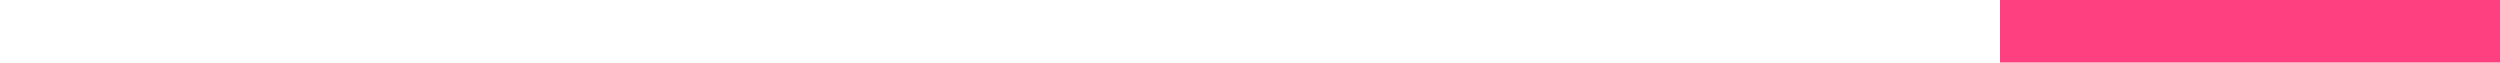
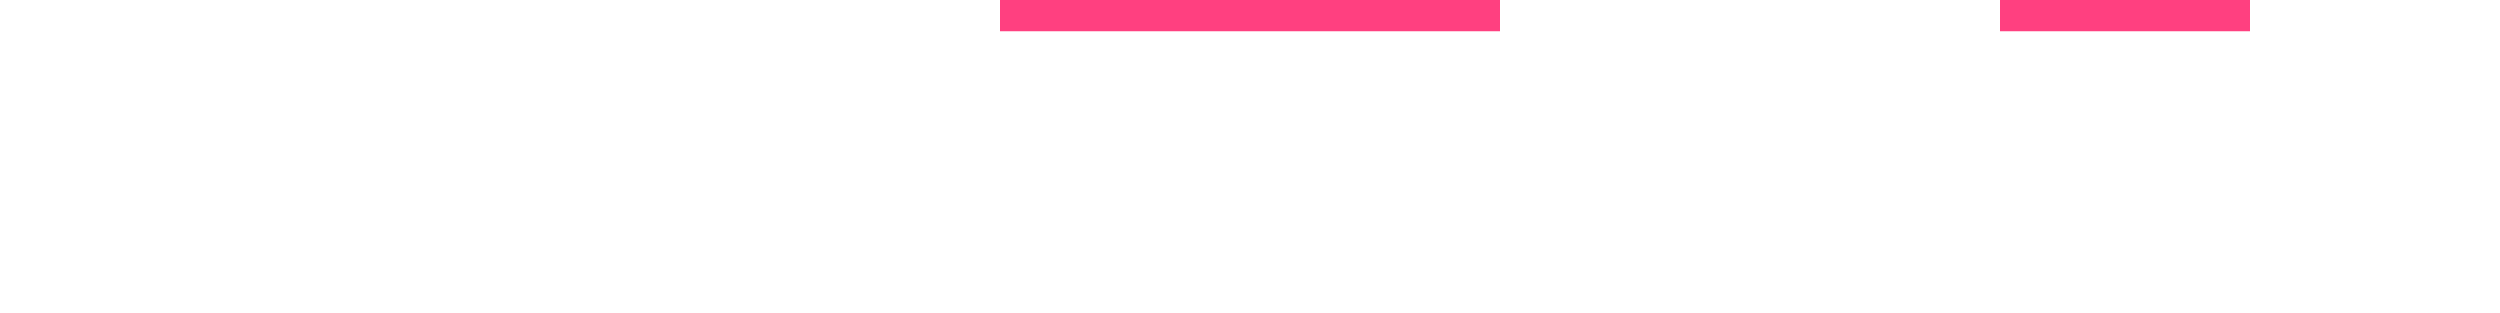
- <svg>
+ <svg width="800" height="100" viewBox="0 0 800 100">
  <defs>
    <clipPath id="canvas-features-clip-test">
      <rect x="0" y="0" width="800" height="100" />
    </clipPath>
  </defs>
  <g clip-path="url(#canvas-features-clip-test)">
    <g>
      <clipPath id="svgcanvas-clip-1">
        <path d="M0,0h800v100h-800Z" />
      </clipPath>
      <g clip-path="url(#svgcanvas-clip-1)">
        <rect x="640" y="0" width="80" height="10" fill="rgb(255,64,128)" />
        <rect x="320" y="0" width="160" height="10" fill="rgb(255,64,128)" />
      </g>
    </g>
    <g />
  </g>
</svg>
